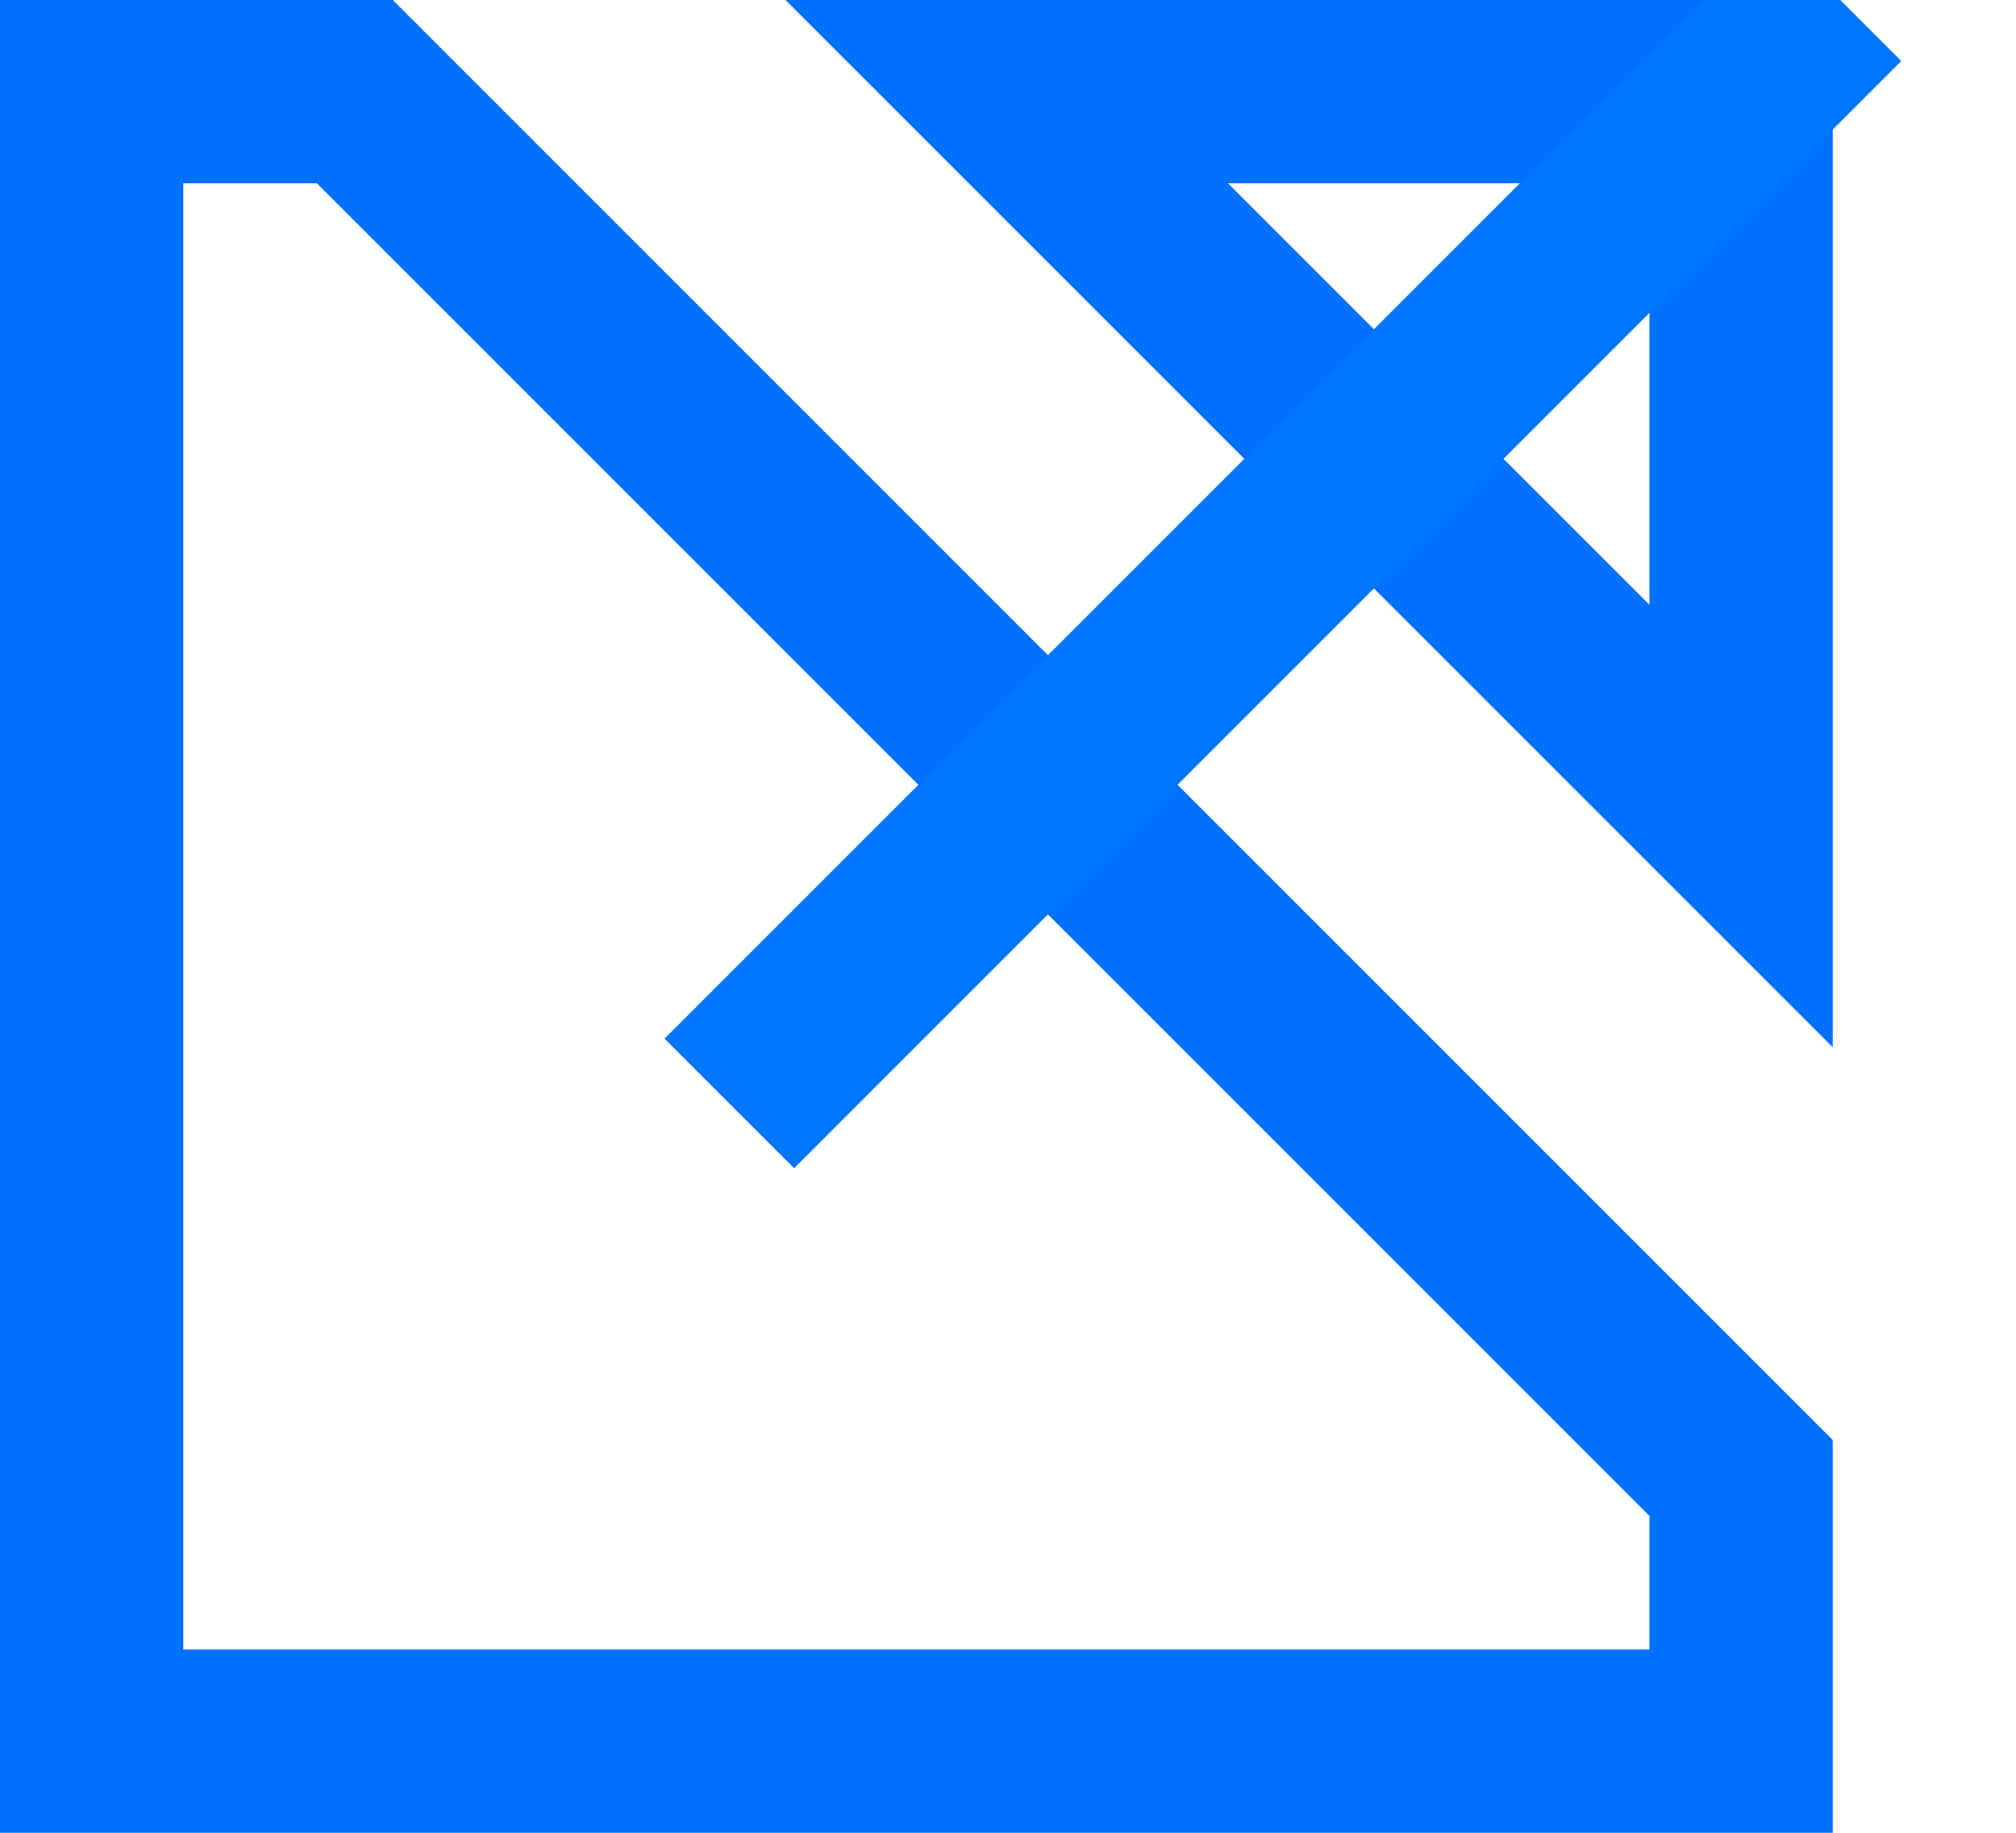
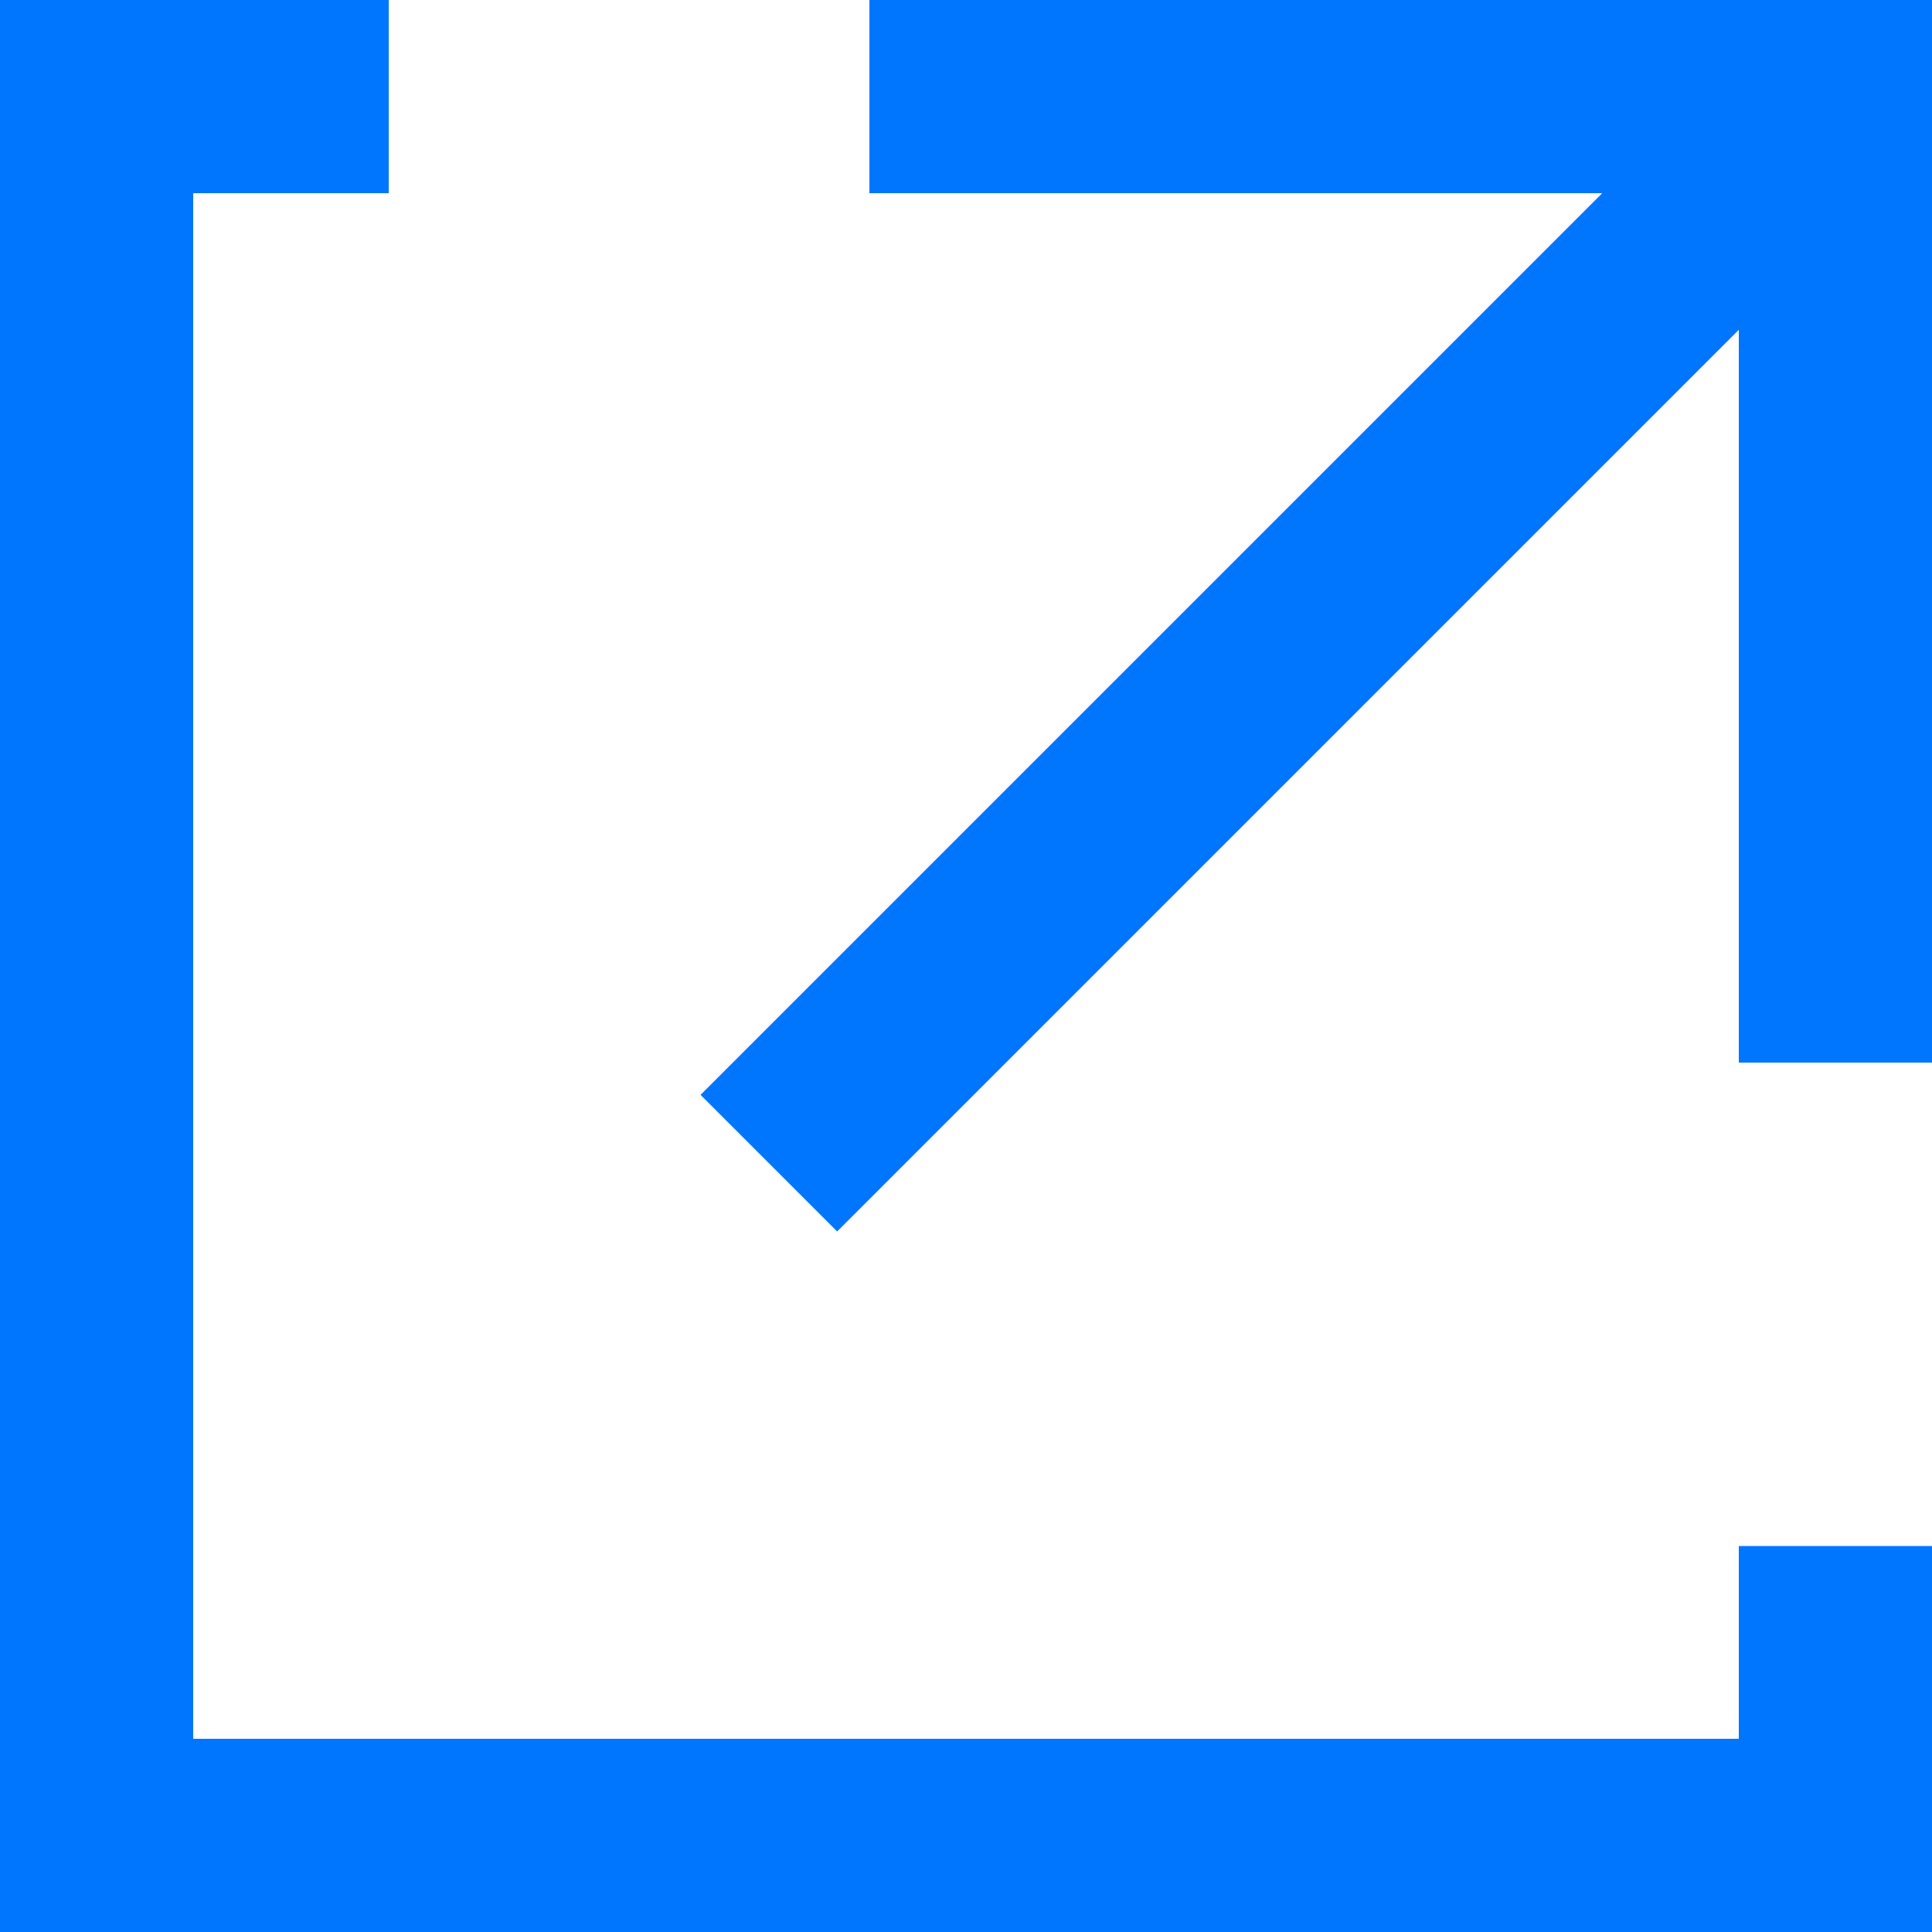
- <svg xmlns="http://www.w3.org/2000/svg" width="11" height="10" viewBox="0 0 11 10">
+ <svg xmlns="http://www.w3.org/2000/svg" width="10" height="10" viewBox="0 0 10 10">
  <g fill="none" fill-rule="evenodd">
-     <path stroke="#0071FF" d="M5.493.5L9.5 4.507V.5H5.493zM9.5 8.064L1.936.5H.5v9h9V8.064z" />
-     <path stroke="#0076FF" stroke-linecap="square" d="M4.333 5.667L9.667.333" />
+     <path fill="#0076FF" fill-rule="nonzero" d="M8.293 1H4.5V0H10v5.5H9V1.707L4.333 6.374l-.707-.707L8.293 1zM1 9h8v-.998h1V10H0V0h2.012v1H1v8z" />
  </g>
</svg>
